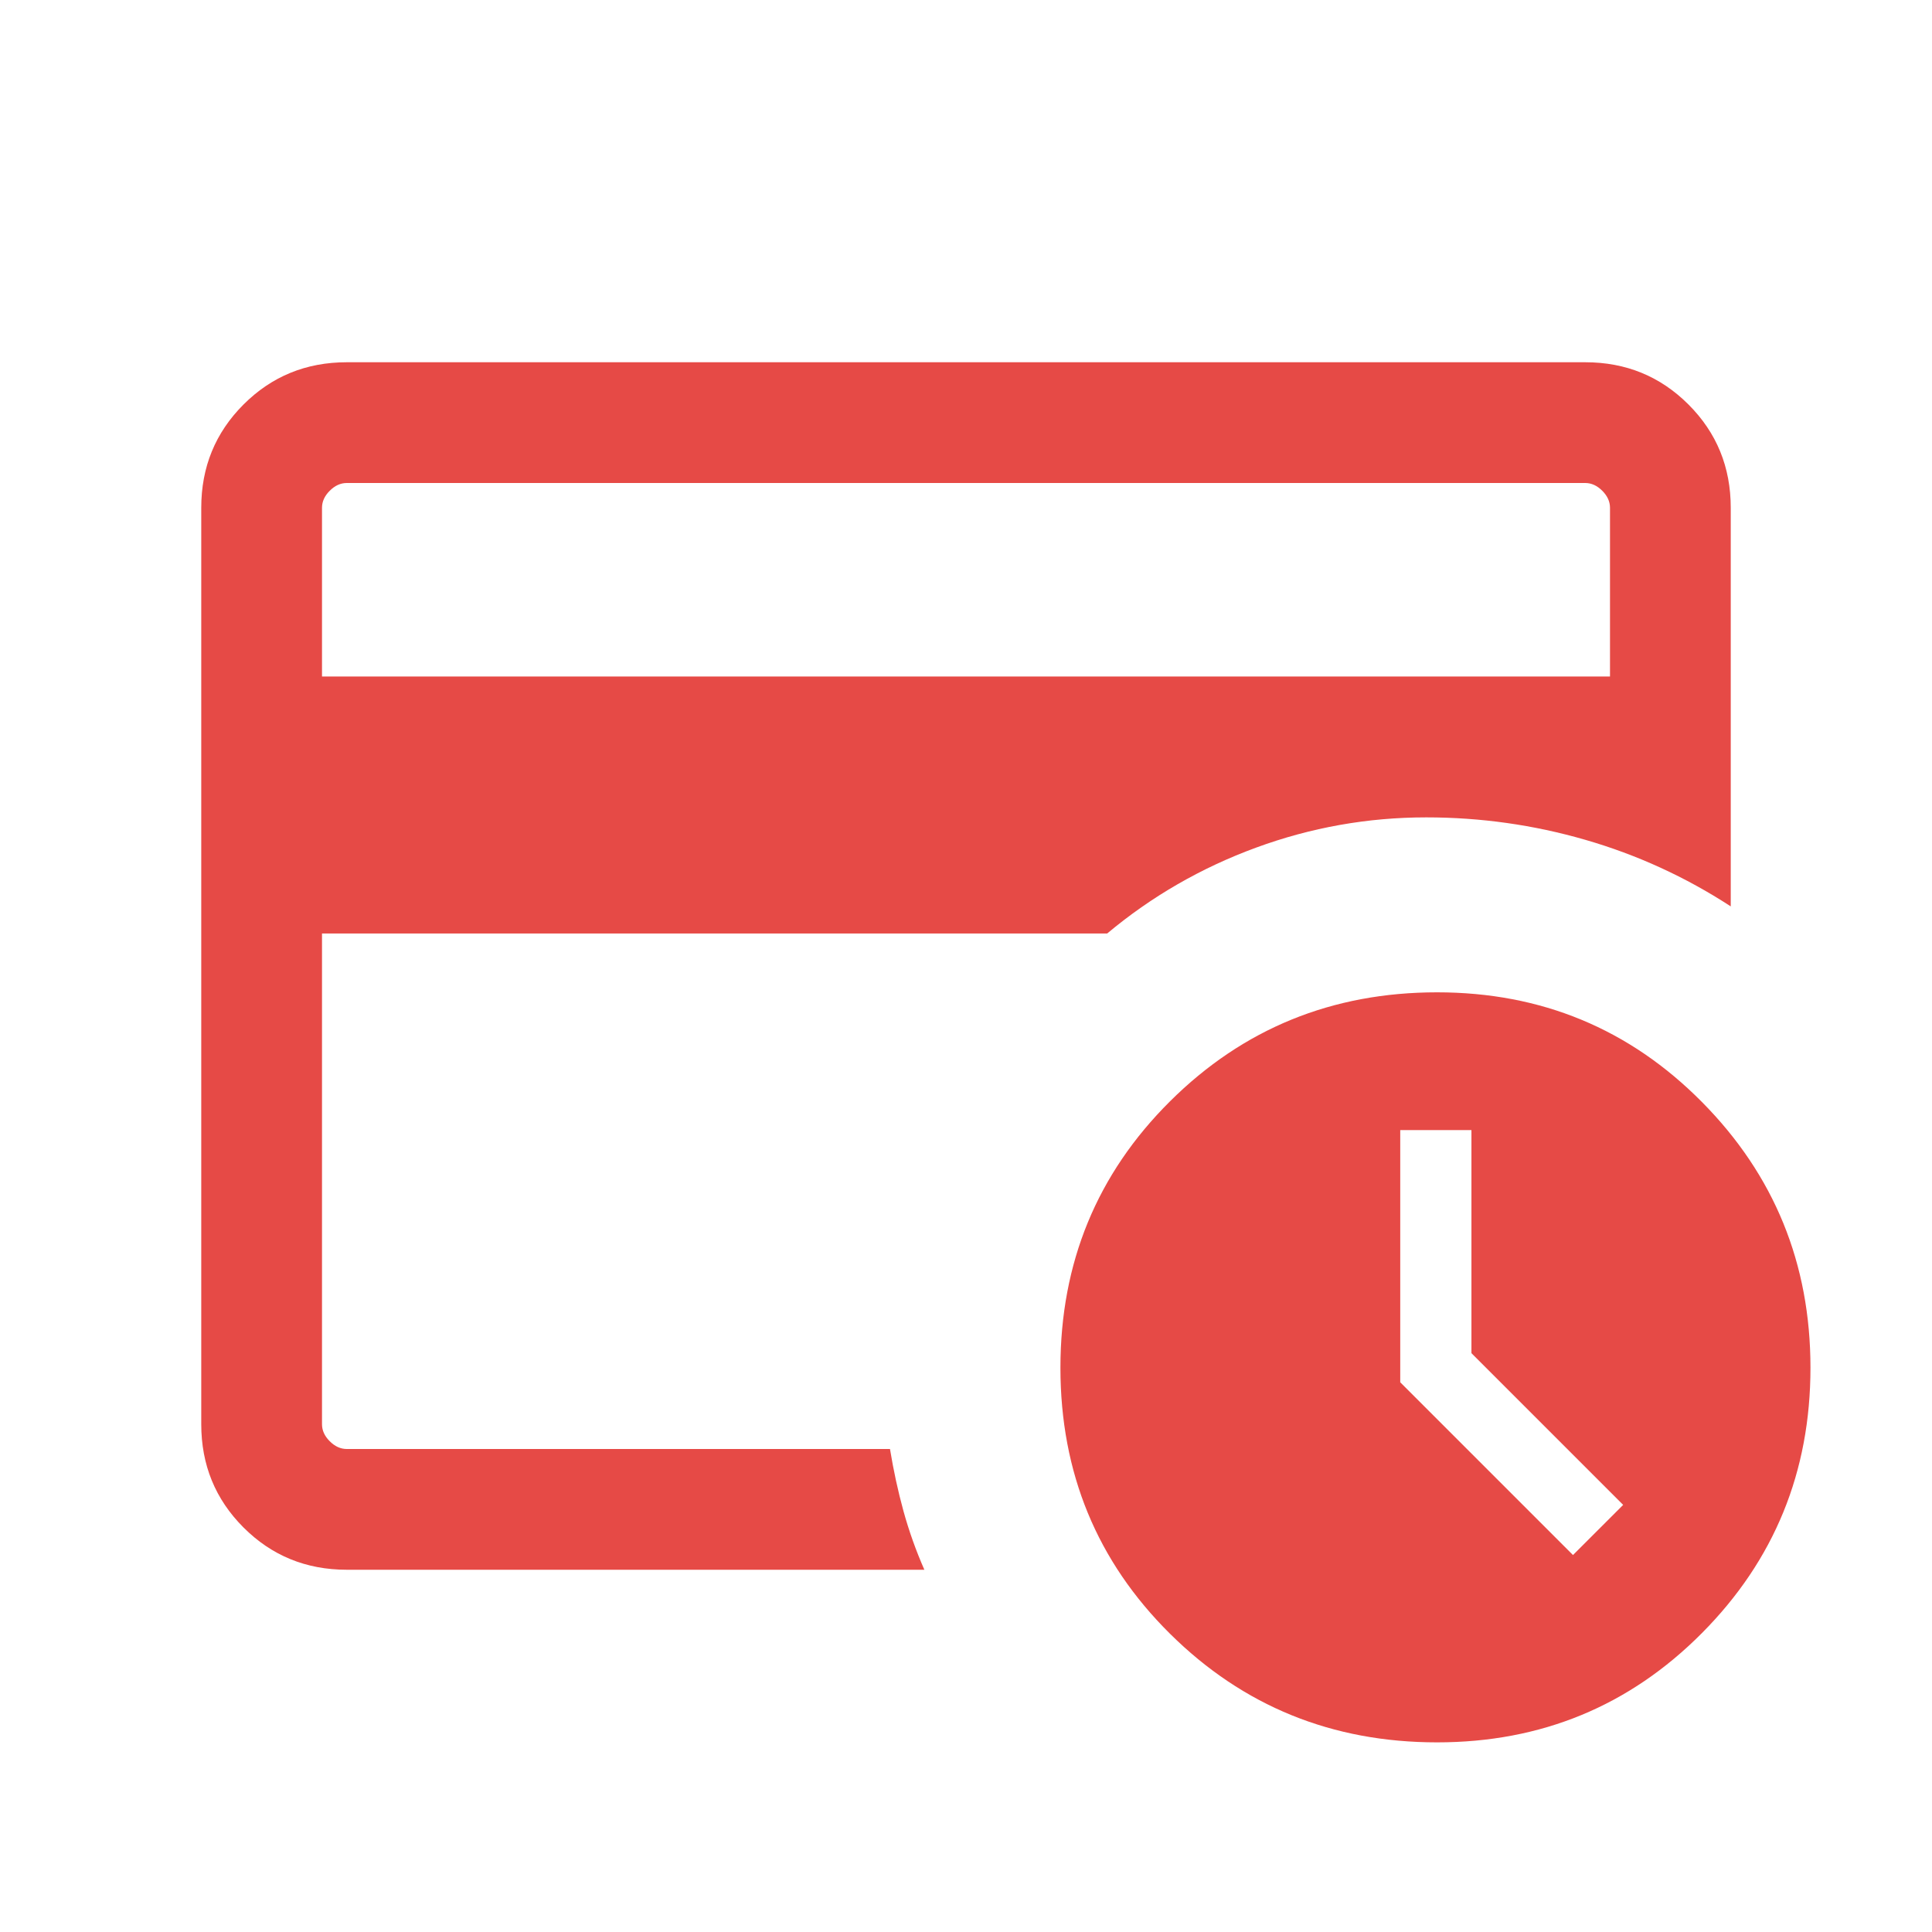
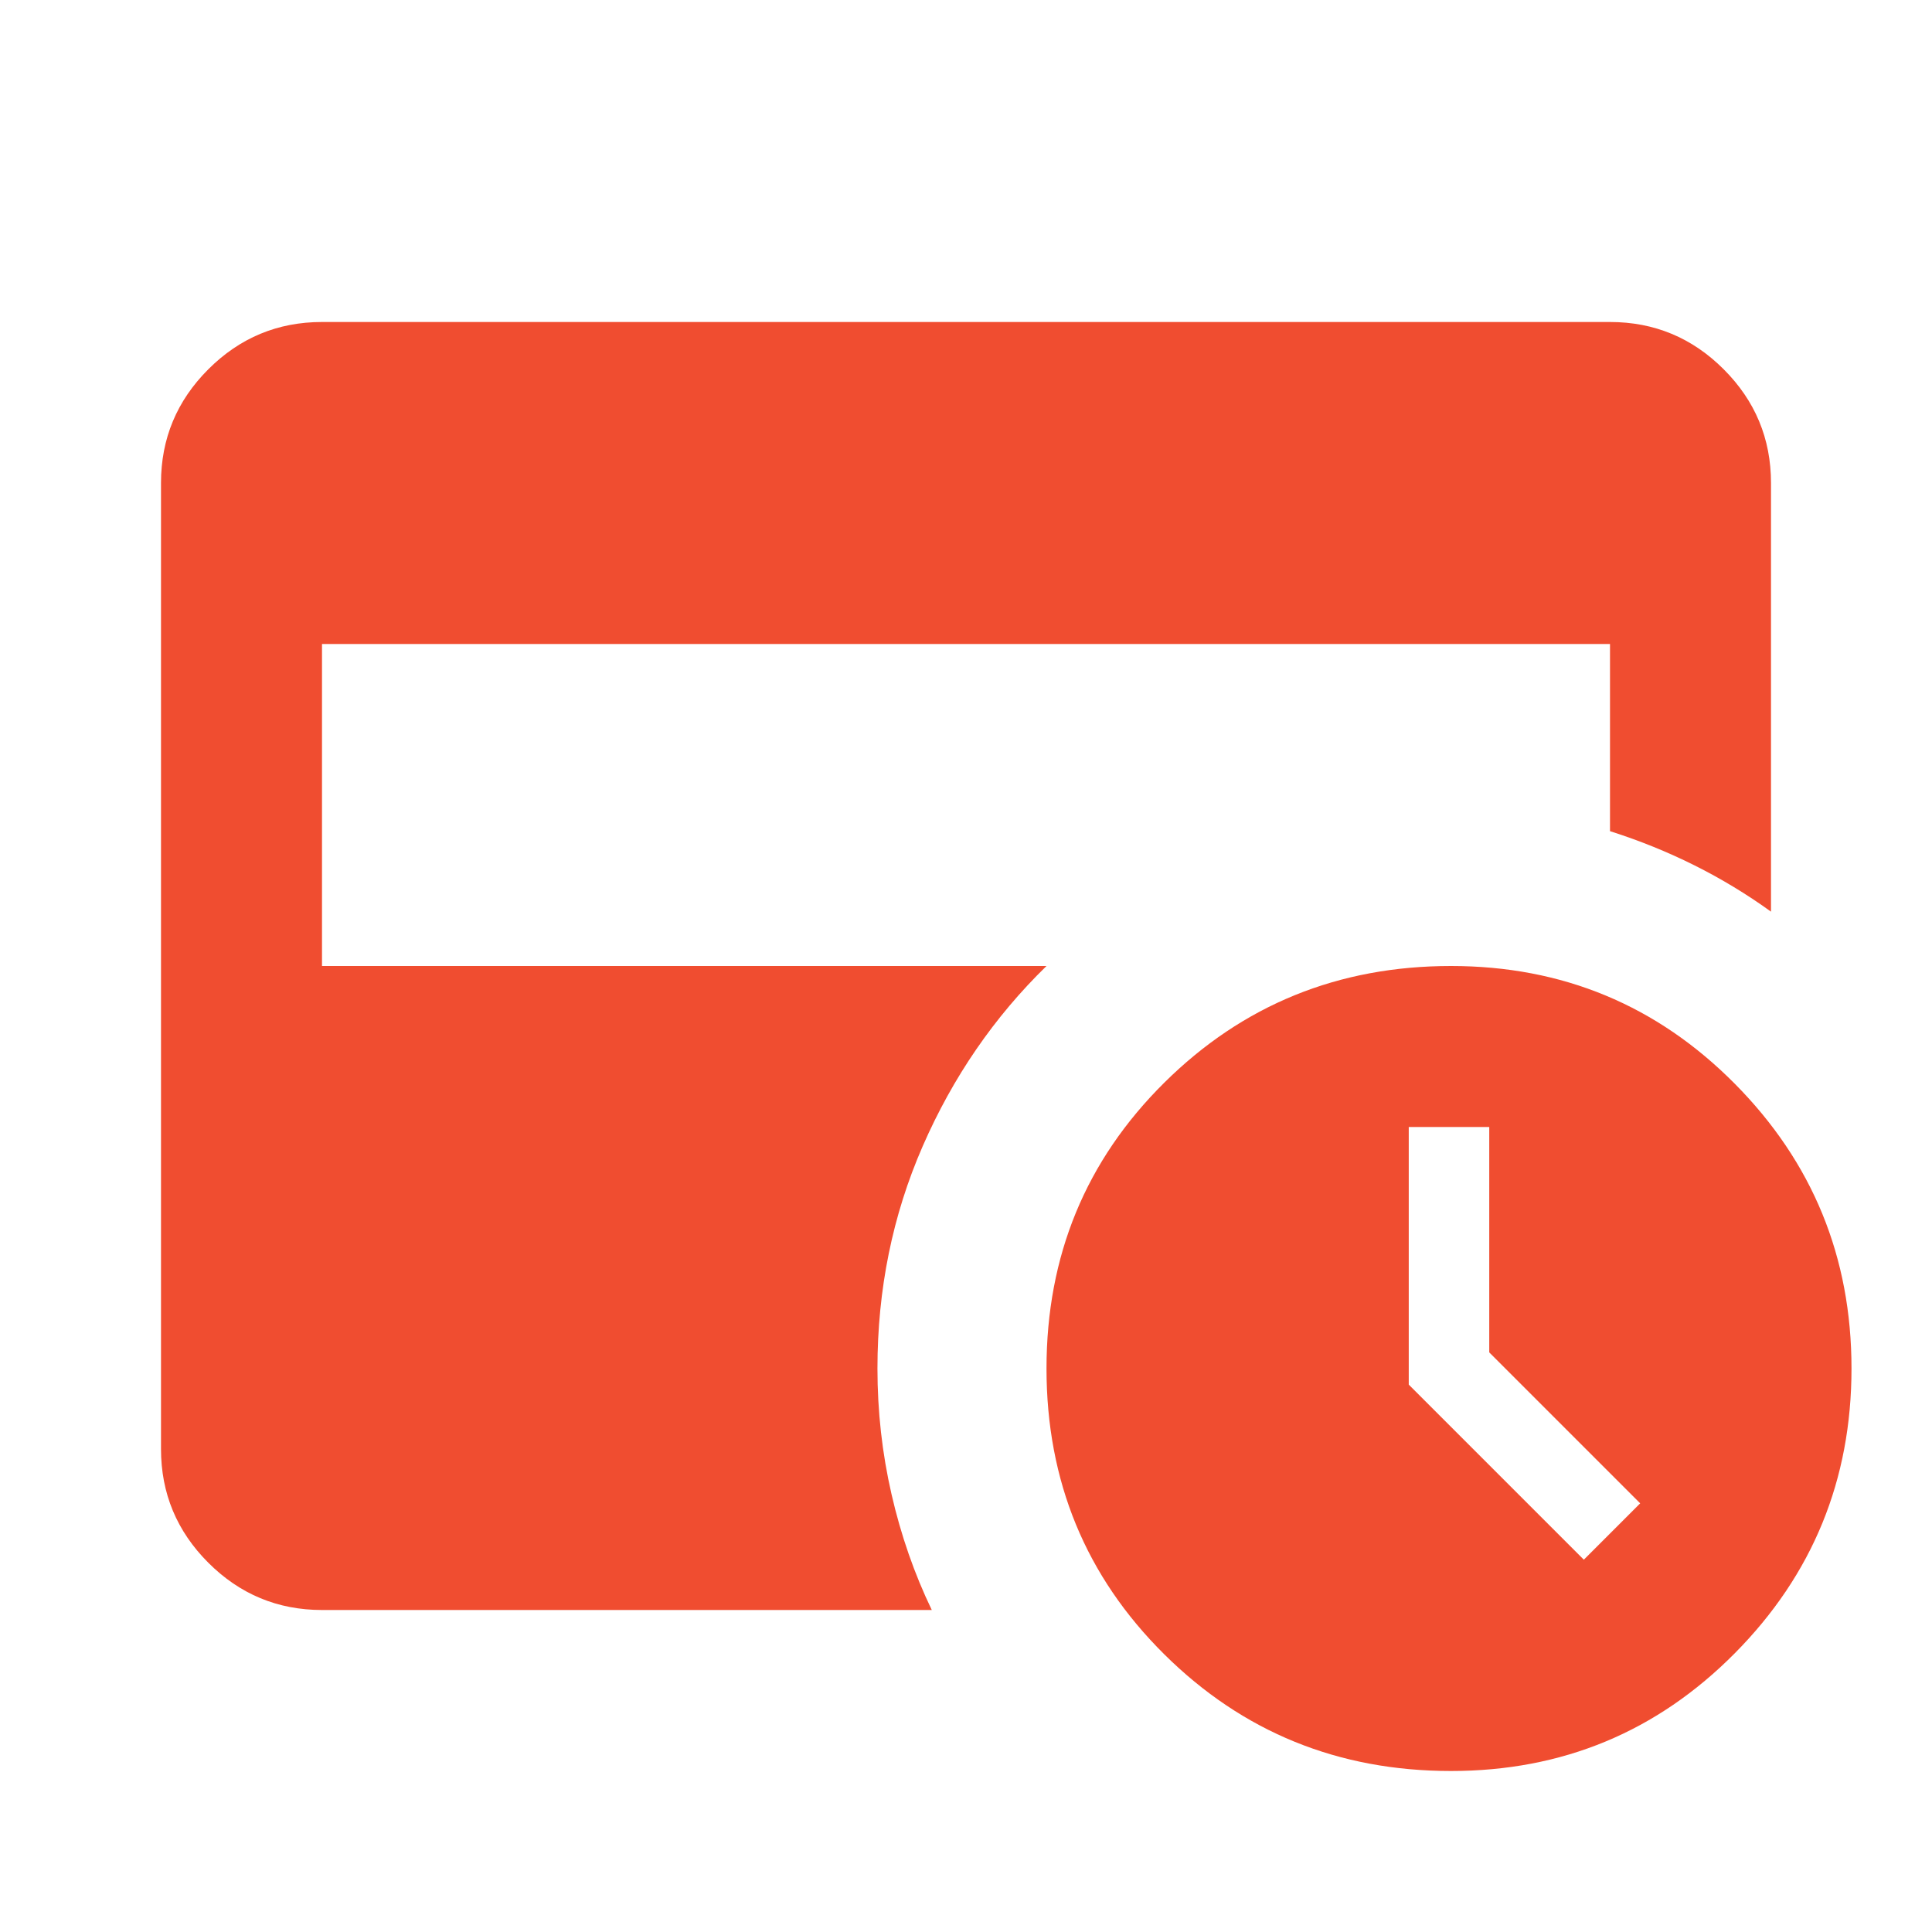
- <svg xmlns="http://www.w3.org/2000/svg" height="24px" viewBox="0 -960 960 960" width="24px" fill="#e64a46">
-   <path d="M160-240v-313.85 16.08V-720v480Zm0-383.84h640v-83.85q0-4.62-3.85-8.46-3.84-3.85-8.46-3.85H172.31q-4.62 0-8.46 3.85-3.85 3.84-3.85 8.46v83.85ZM459.31-180h-287Q142-180 121-201q-21-21-21-51.31v-455.38Q100-738 121-759q21-21 51.31-21h615.38Q818-780 839-759q21 21 21 51.31v198.07q-33.69-21.92-72.23-33.07-38.54-11.16-79.08-11.16-43.61 0-84.57 15.04-40.96 15.04-73.96 42.65H160v243.85q0 4.62 3.85 8.46 3.84 3.85 8.46 3.85h269.92q2.62 16 6.69 30.81 4.08 14.8 10.39 29.19Zm322.3-7.31 24.93-24.92-75.39-75.39v-110.84h-35.38v125.31l85.84 85.84Zm-67.53 93.08q-78.23 0-132.7-53.96-54.46-53.96-54.46-132.19 0-78.23 54.46-132.39 54.47-54.15 132.7-54.15 77.61 0 131.57 54.46 53.96 54.46 53.96 132.08 0 77.61-53.96 131.88-53.96 54.27-131.57 54.27Z" />
+ <svg xmlns="http://www.w3.org/2000/svg" height="24px" viewBox="0 -960 960 960" width="24px" fill="#f04d30">
+   <path d="m787-185 28-28-75-75v-112h-40v128l87 87ZM721-80q-84 0-142.5-58T520-280q0-84 58.5-142T721-480q83 0 141 58.5T920-280q0 83-58 141.5T721-80Zm-561-80q-33 0-56.5-23.5T80-240v-480q0-33 23.5-56.5T160-800h640q33 0 56.5 23.5T880-720v213q-18-13-38-23t-42-17v-93H160v160h360q-39 38-61.5 89.5T436-280q0 32 7 62.5t20 57.5H160Z" />
</svg>
